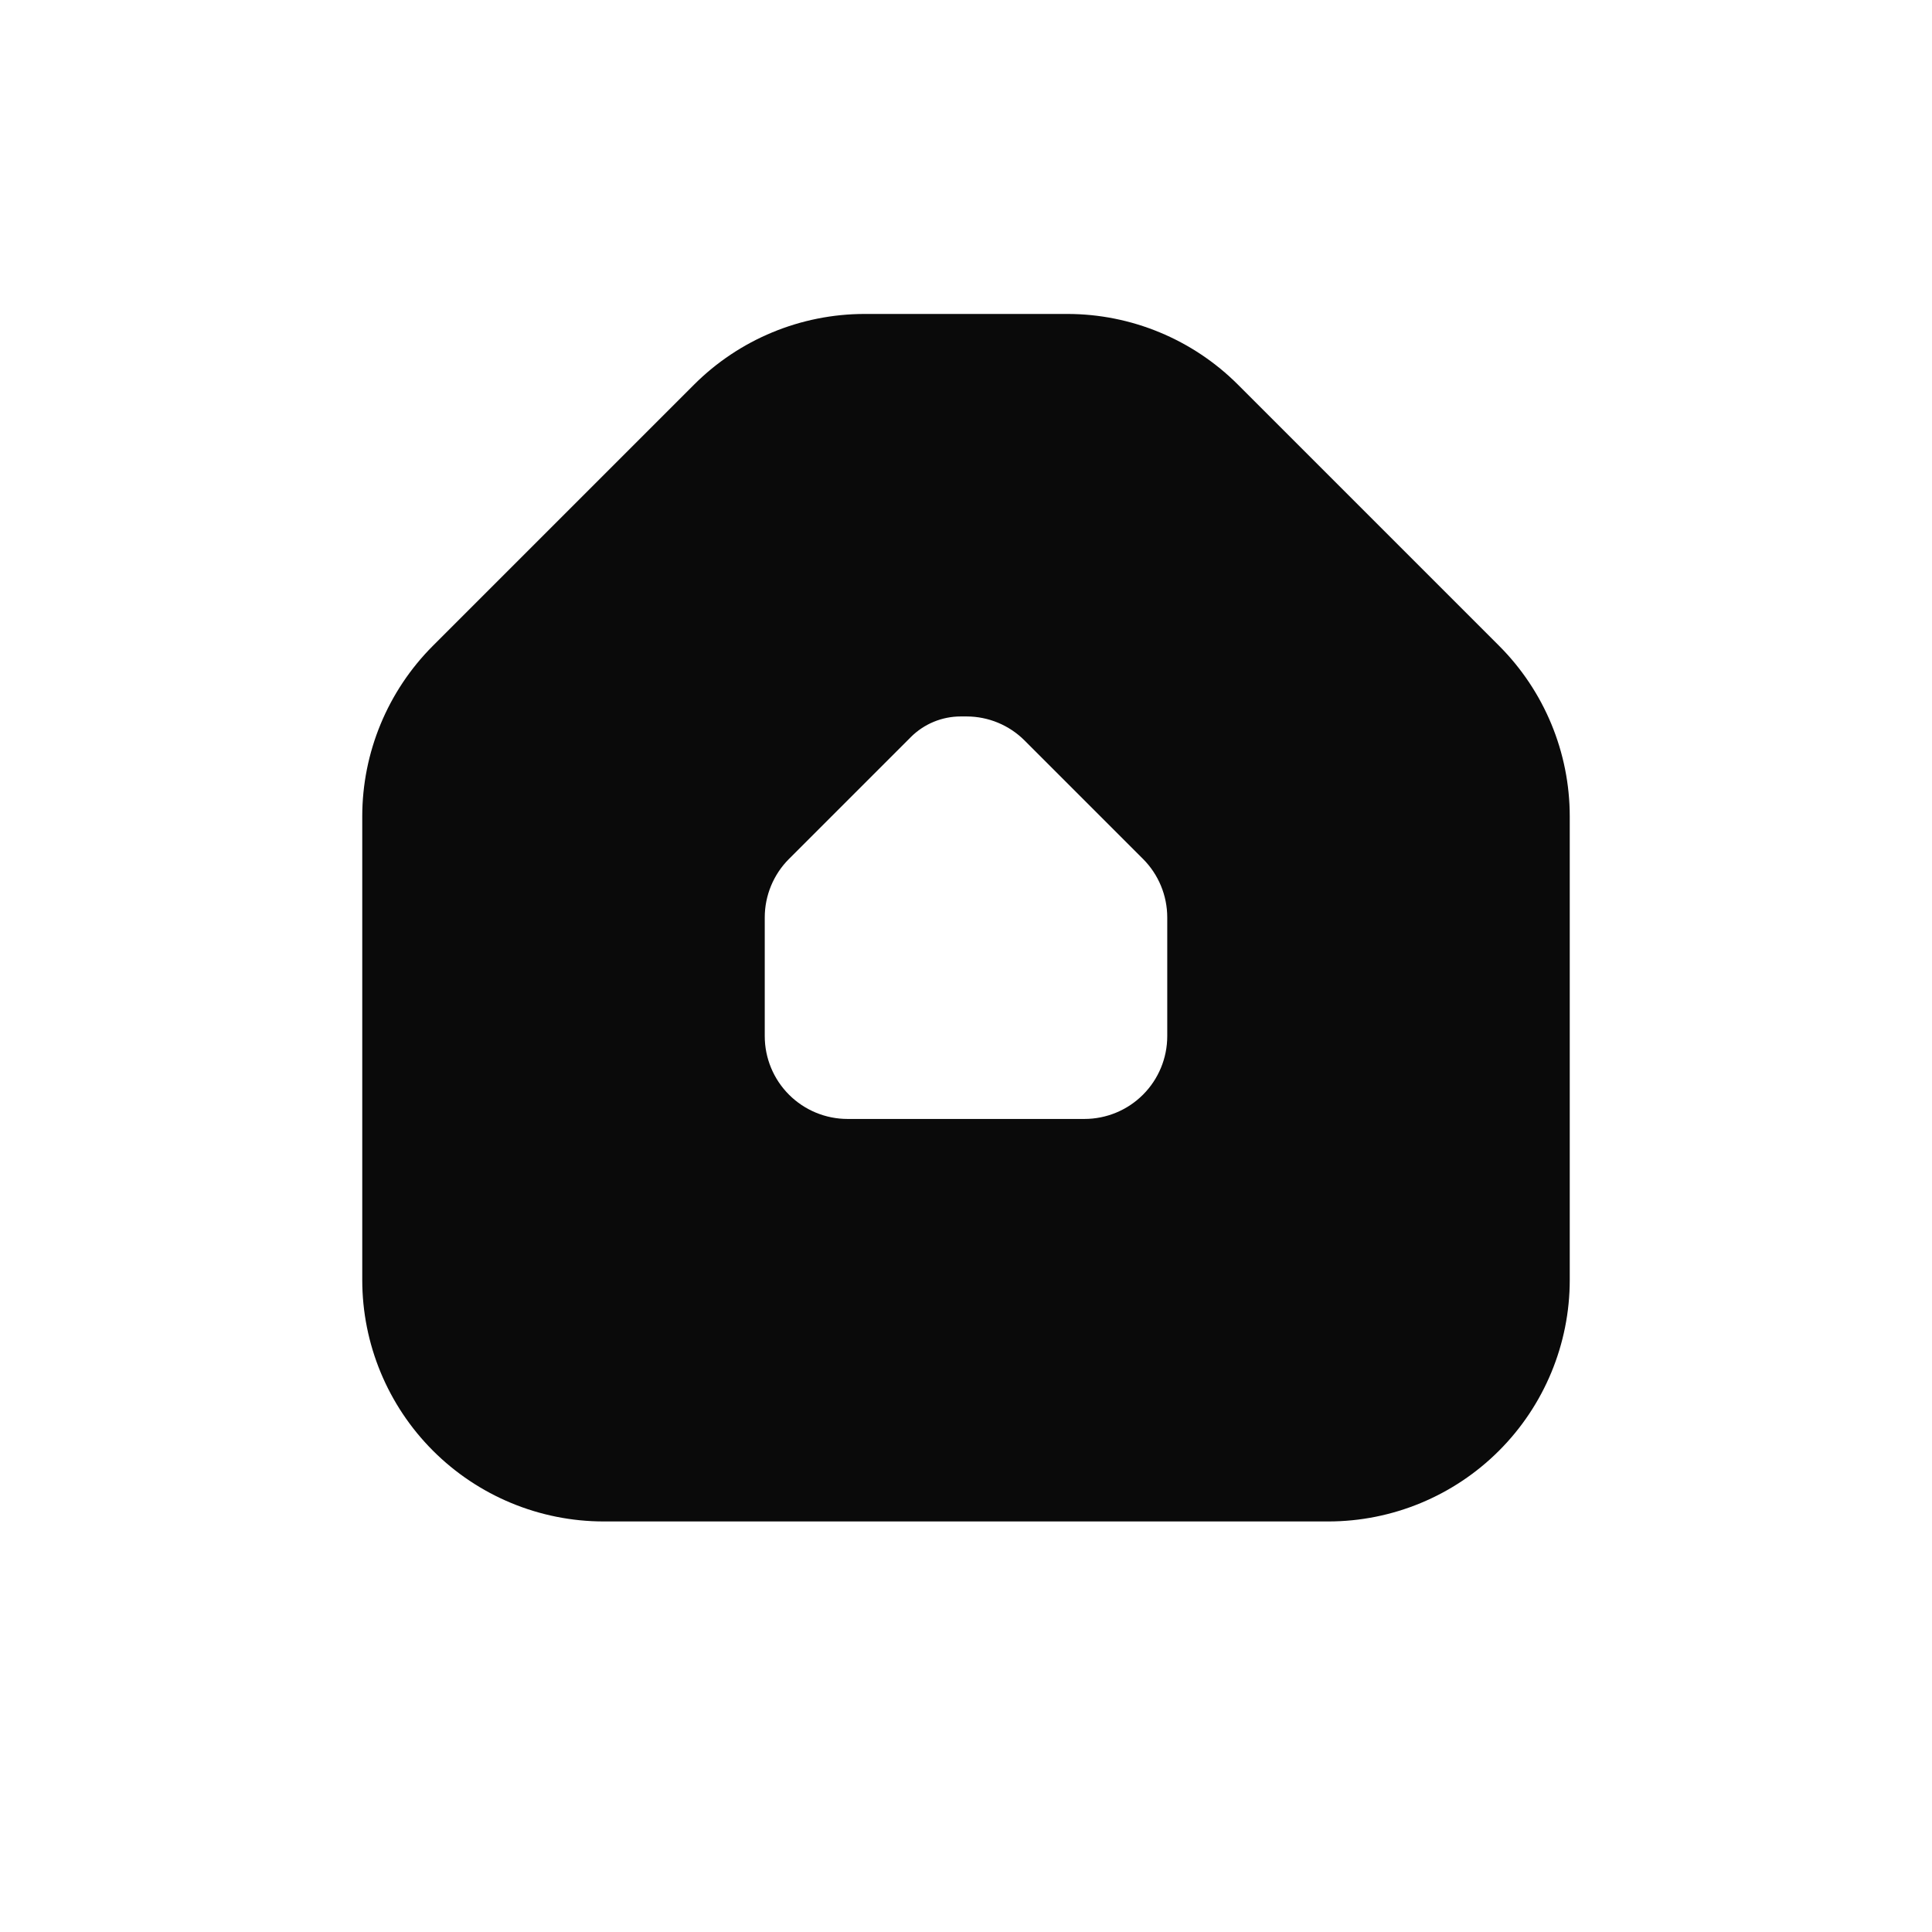
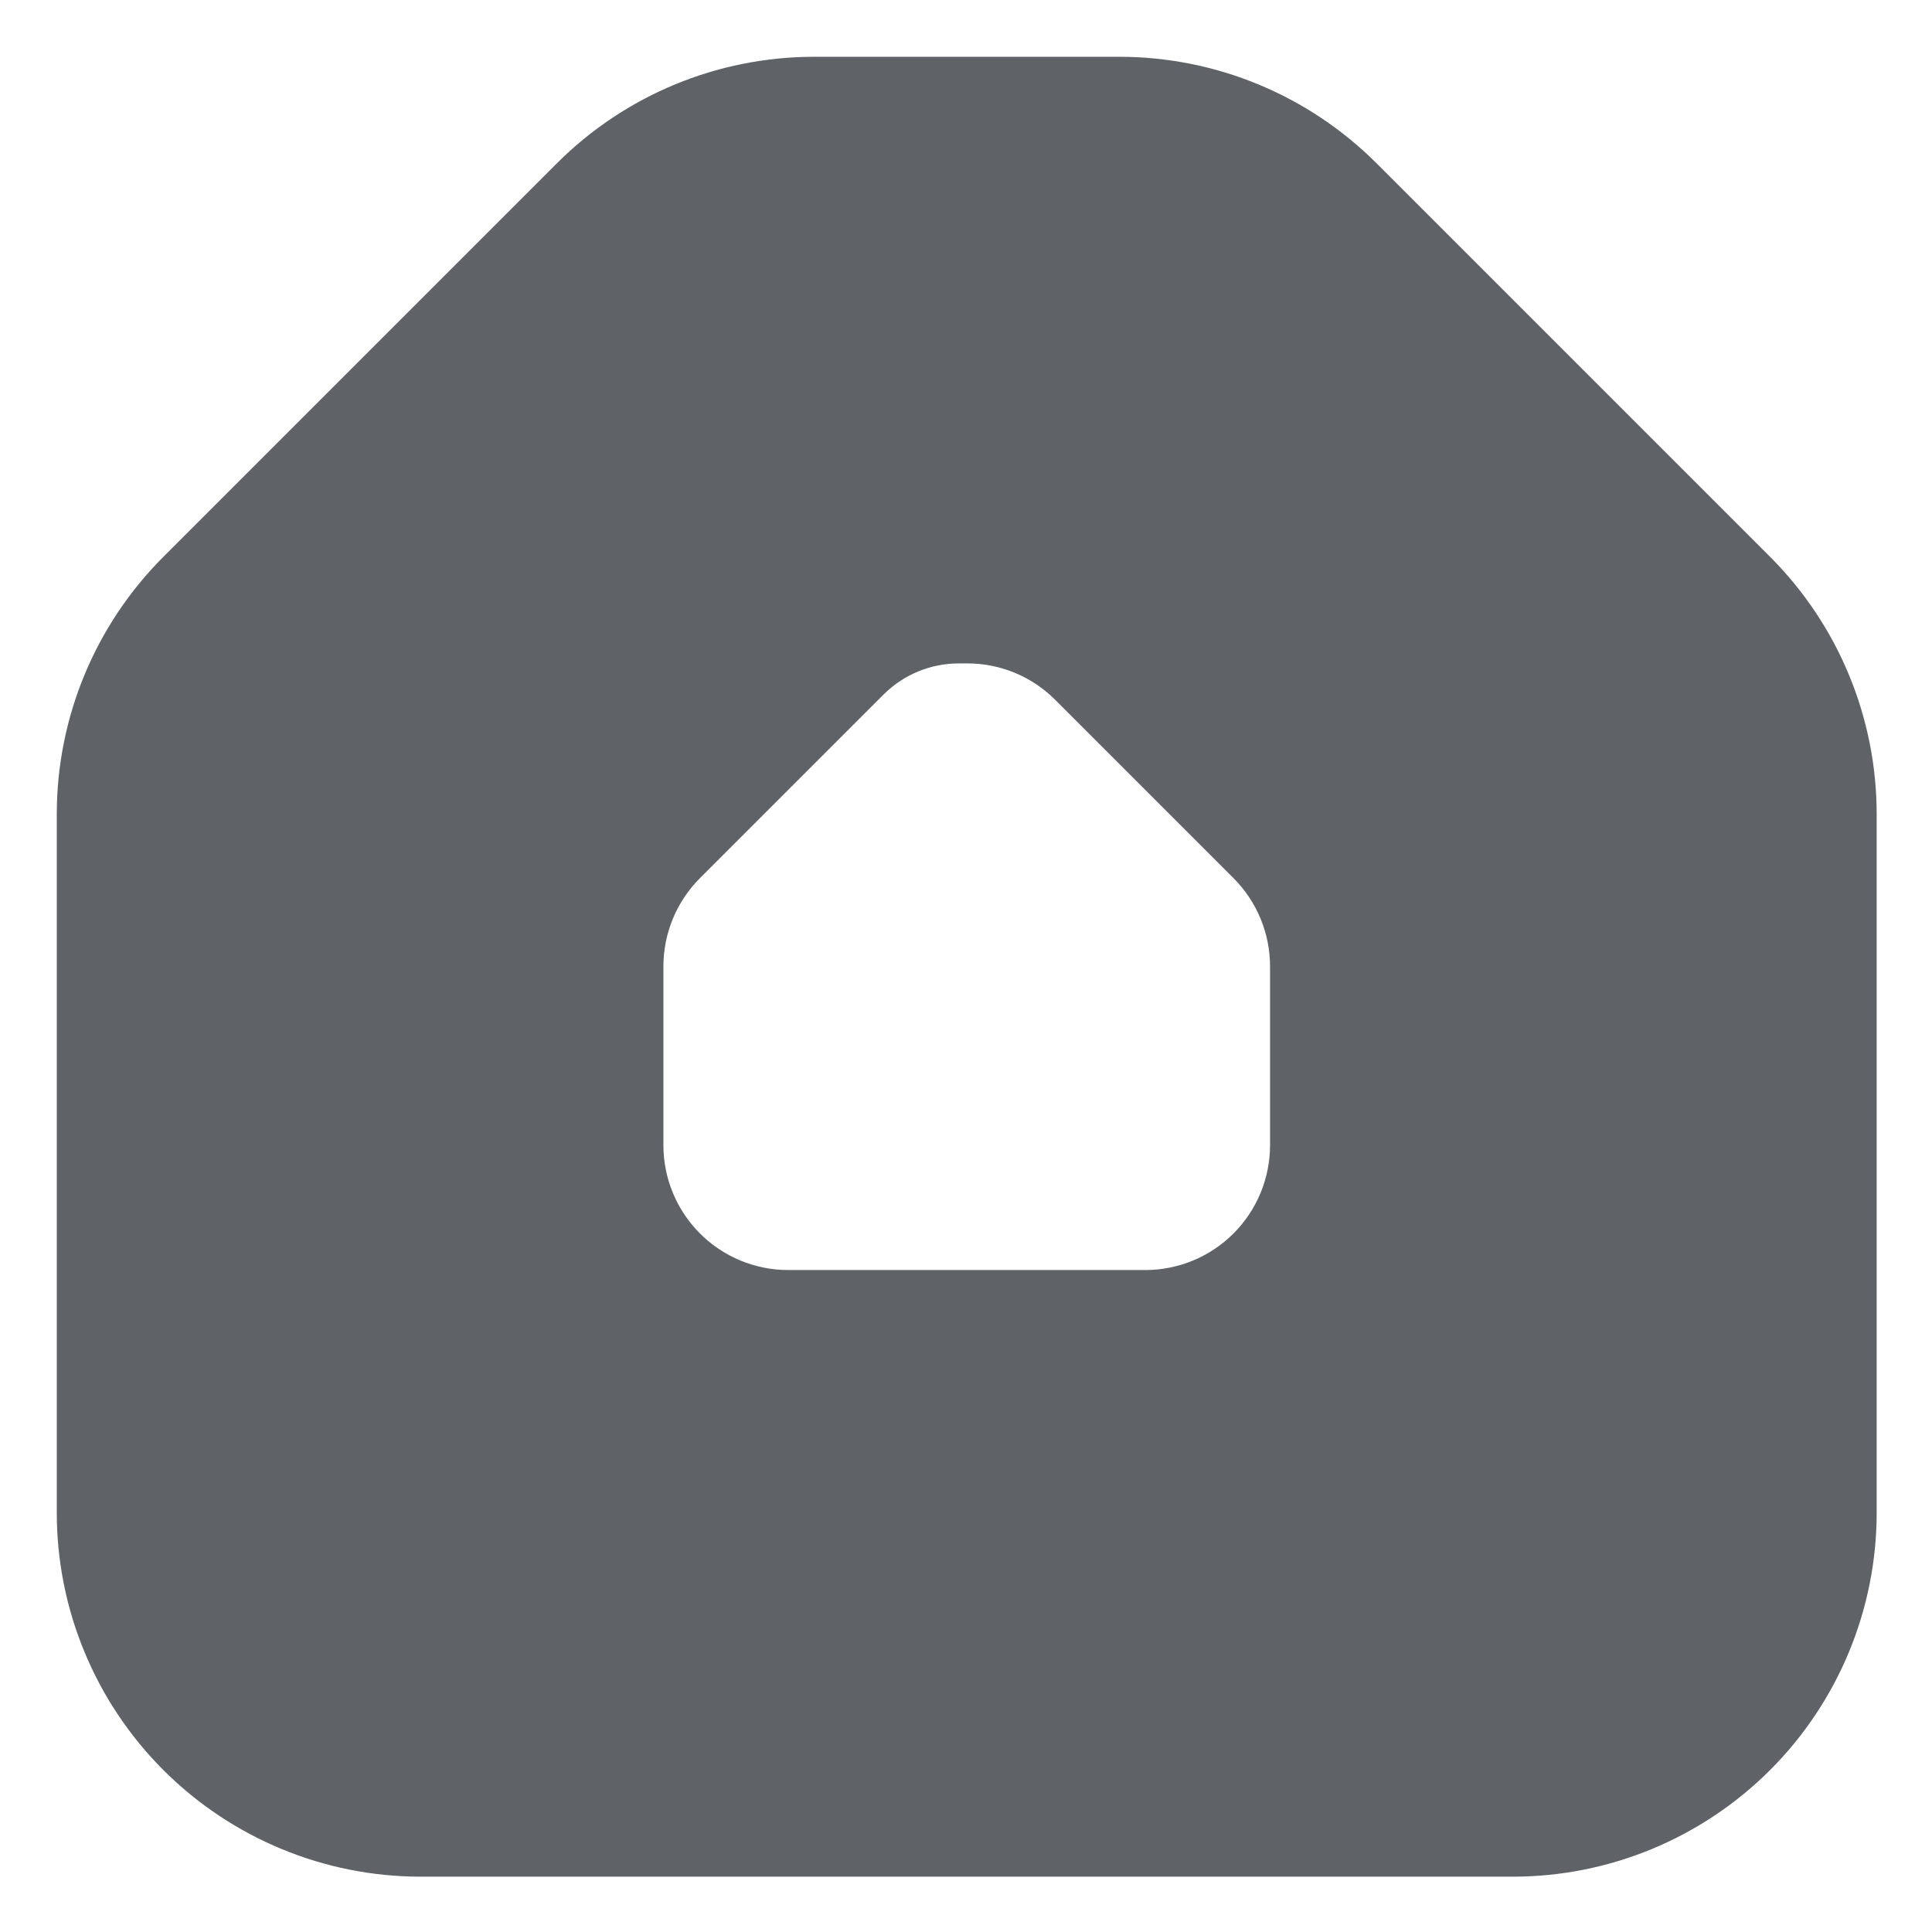
- <svg xmlns="http://www.w3.org/2000/svg" viewBox="0 0 2000 2000" version="1.1" xml:space="preserve" style="fill:#0A0A0A;fill-rule:evenodd;clip-rule:evenodd;stroke-linejoin:round;stroke-miterlimit:2;">
+ <svg xmlns="http://www.w3.org/2000/svg" viewBox="336 286 1327 1327" version="1.1" xml:space="preserve" style="fill-rule:evenodd;clip-rule:evenodd;stroke-linejoin:round;stroke-miterlimit:2;">
+   <style>path,rect,polygon,circle,ellipse{fill:#5f6368}@media (prefers-color-scheme:dark){path,rect,polygon,circle,ellipse{fill:#9aa0a6}}</style>
  <g transform="matrix(0.833333,0,0,0.833333,166.6667,116.6667)">
    <path d="M250,874.264C250,794.699 281.607,718.393 337.868,662.132C429.079,570.921 570.921,429.079 662.132,337.868C718.393,281.607 794.699,250 874.264,250L1125.736,250C1205.301,250 1281.607,281.607 1337.868,337.868C1429.079,429.079 1570.921,570.921 1662.132,662.132C1718.393,718.393 1750,794.699 1750,874.264L1750,1450C1750,1529.565 1718.393,1605.871 1662.132,1662.132C1605.871,1718.393 1529.565,1750 1450,1750L550,1750C470.435,1750 394.129,1718.393 337.868,1662.132C281.607,1605.871 250,1529.565 250,1450L250,874.264ZM1147.111,1250C1174.399,1250 1200.569,1239.16 1219.865,1219.865C1239.16,1200.569 1250,1174.399 1250,1147.111L1250,999.725C1250,972.437 1239.16,946.267 1219.865,926.971C1180.503,887.61 1112.001,819.108 1072.768,779.875C1053.64,760.746 1027.696,750 1000.643,750L993.442,750C970.177,750 947.865,759.242 931.414,775.693C893.047,814.06 820.936,886.171 780.135,926.971C760.84,946.267 750,972.437 750,999.725L750,1147.111C750,1174.399 760.84,1200.569 780.135,1219.865C799.431,1239.16 825.601,1250 852.889,1250L1147.111,1250Z" />
  </g>
</svg>
